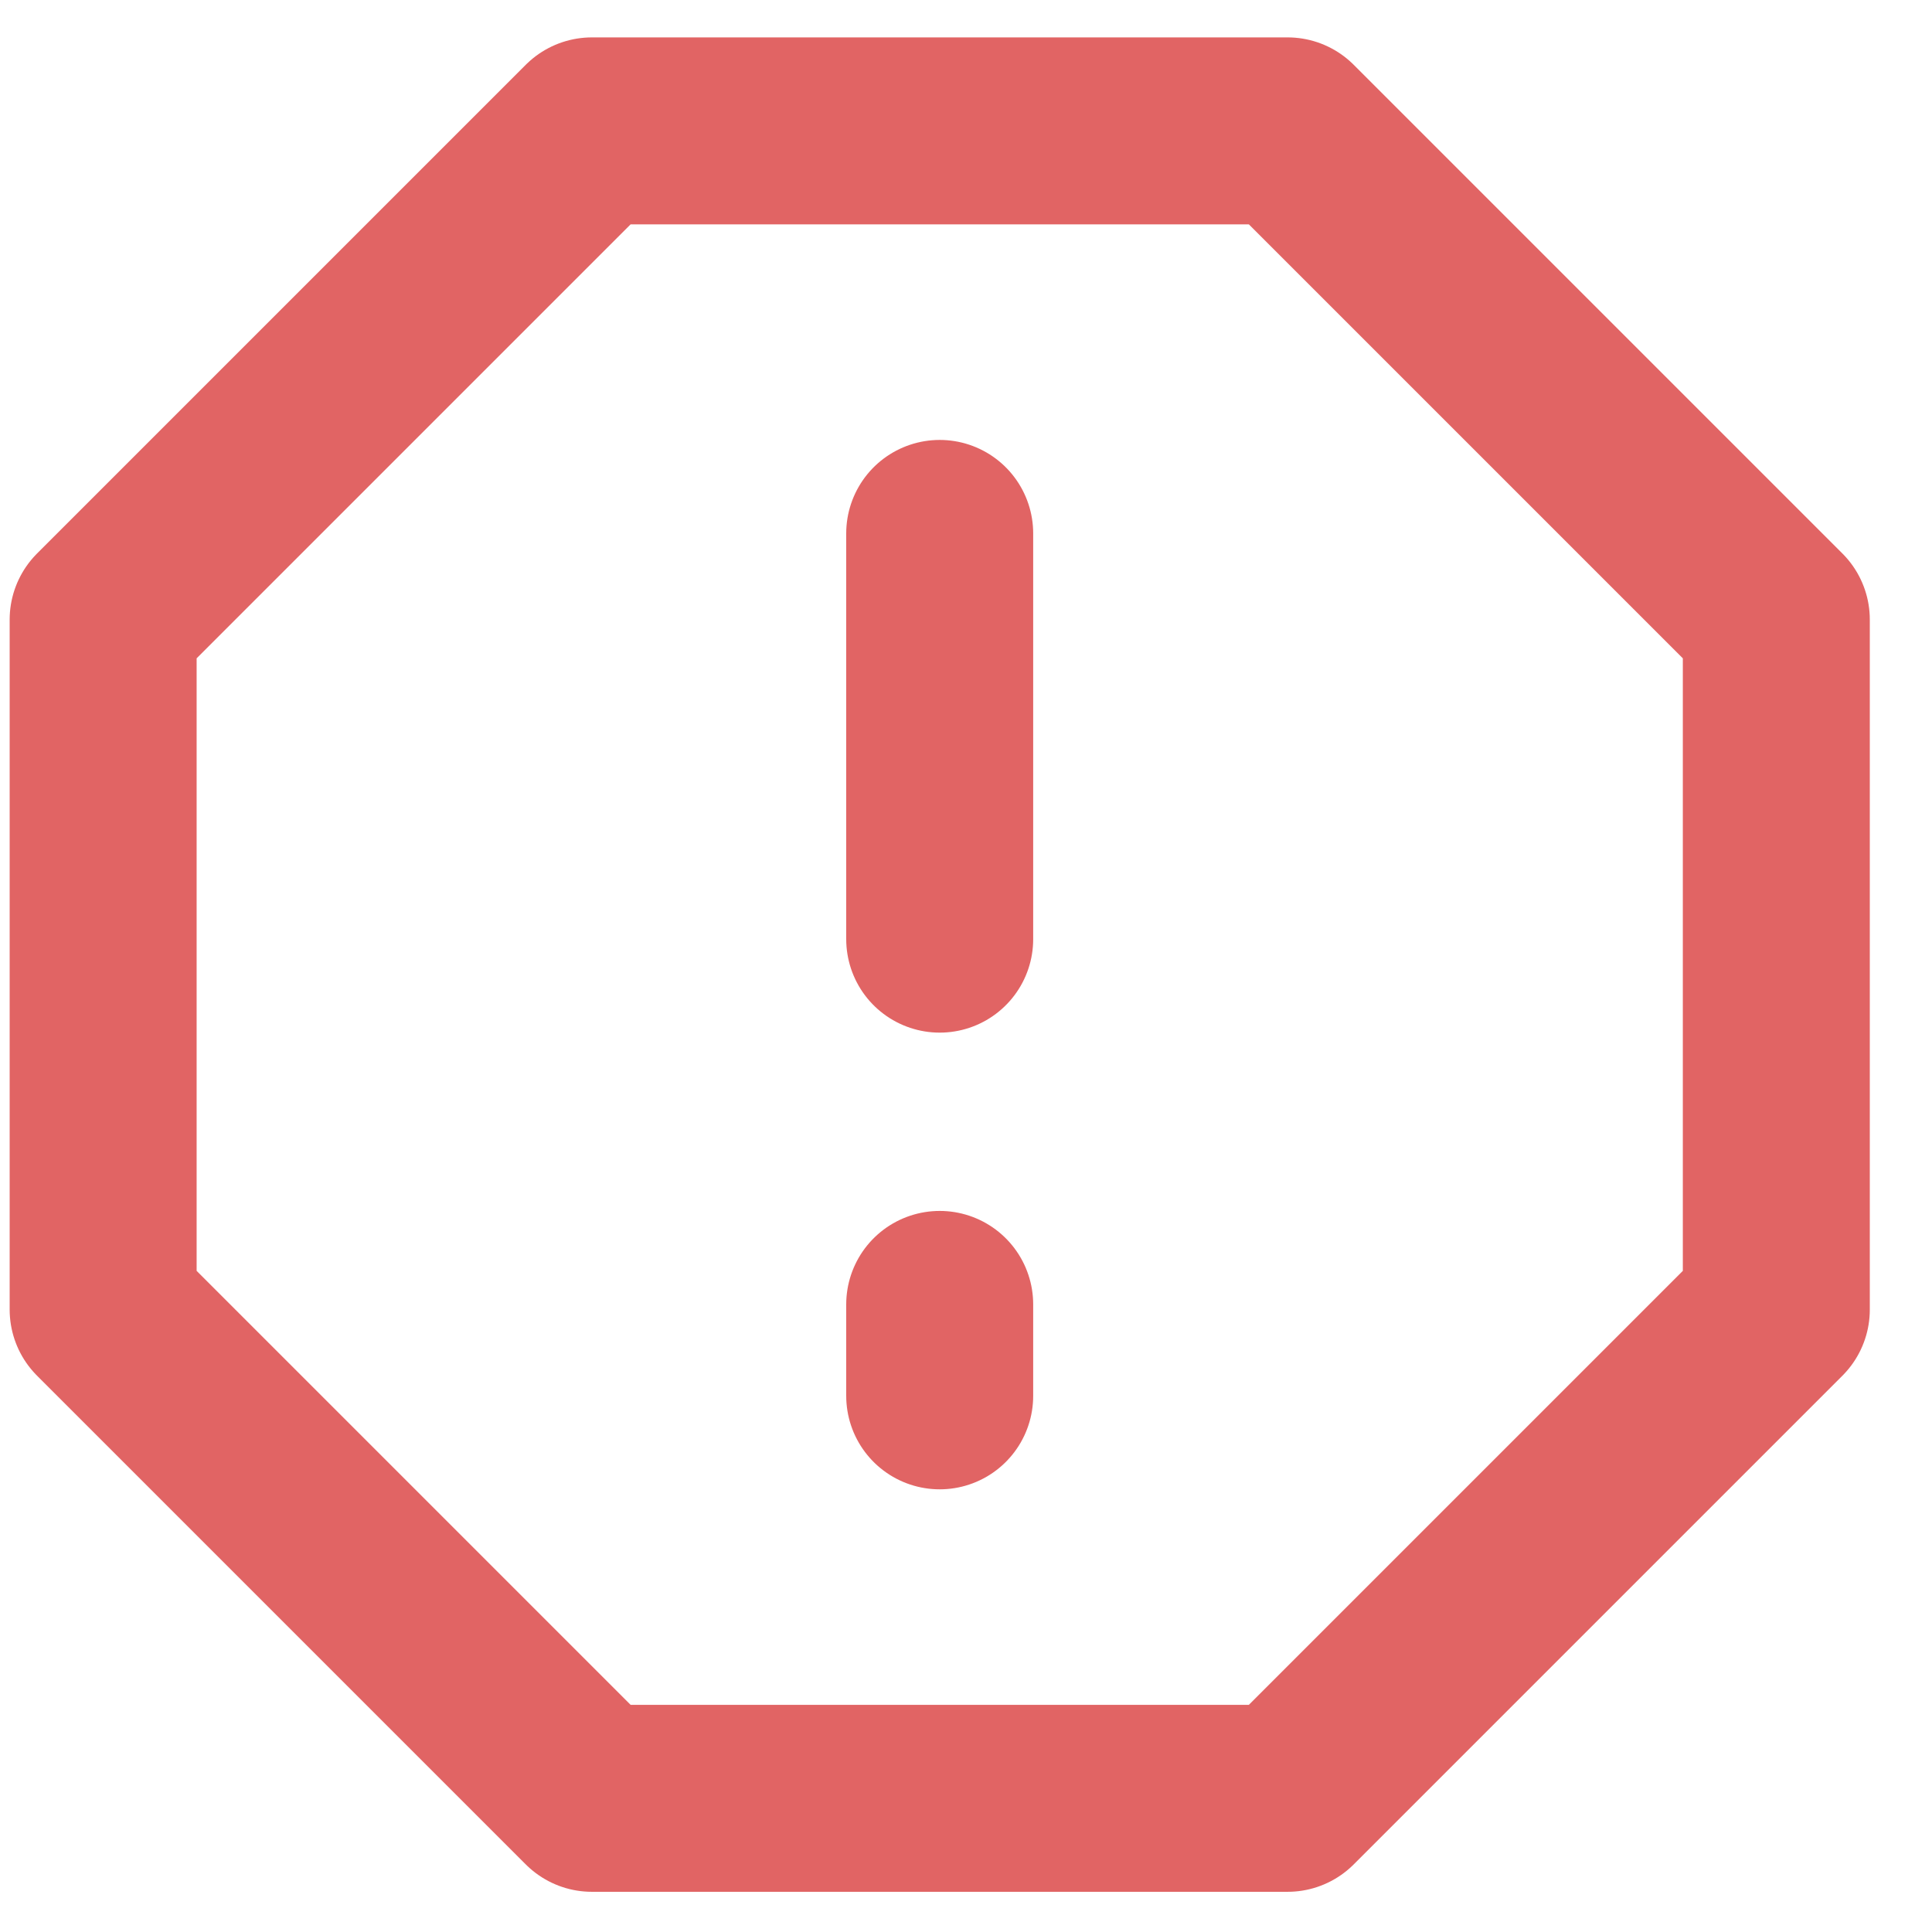
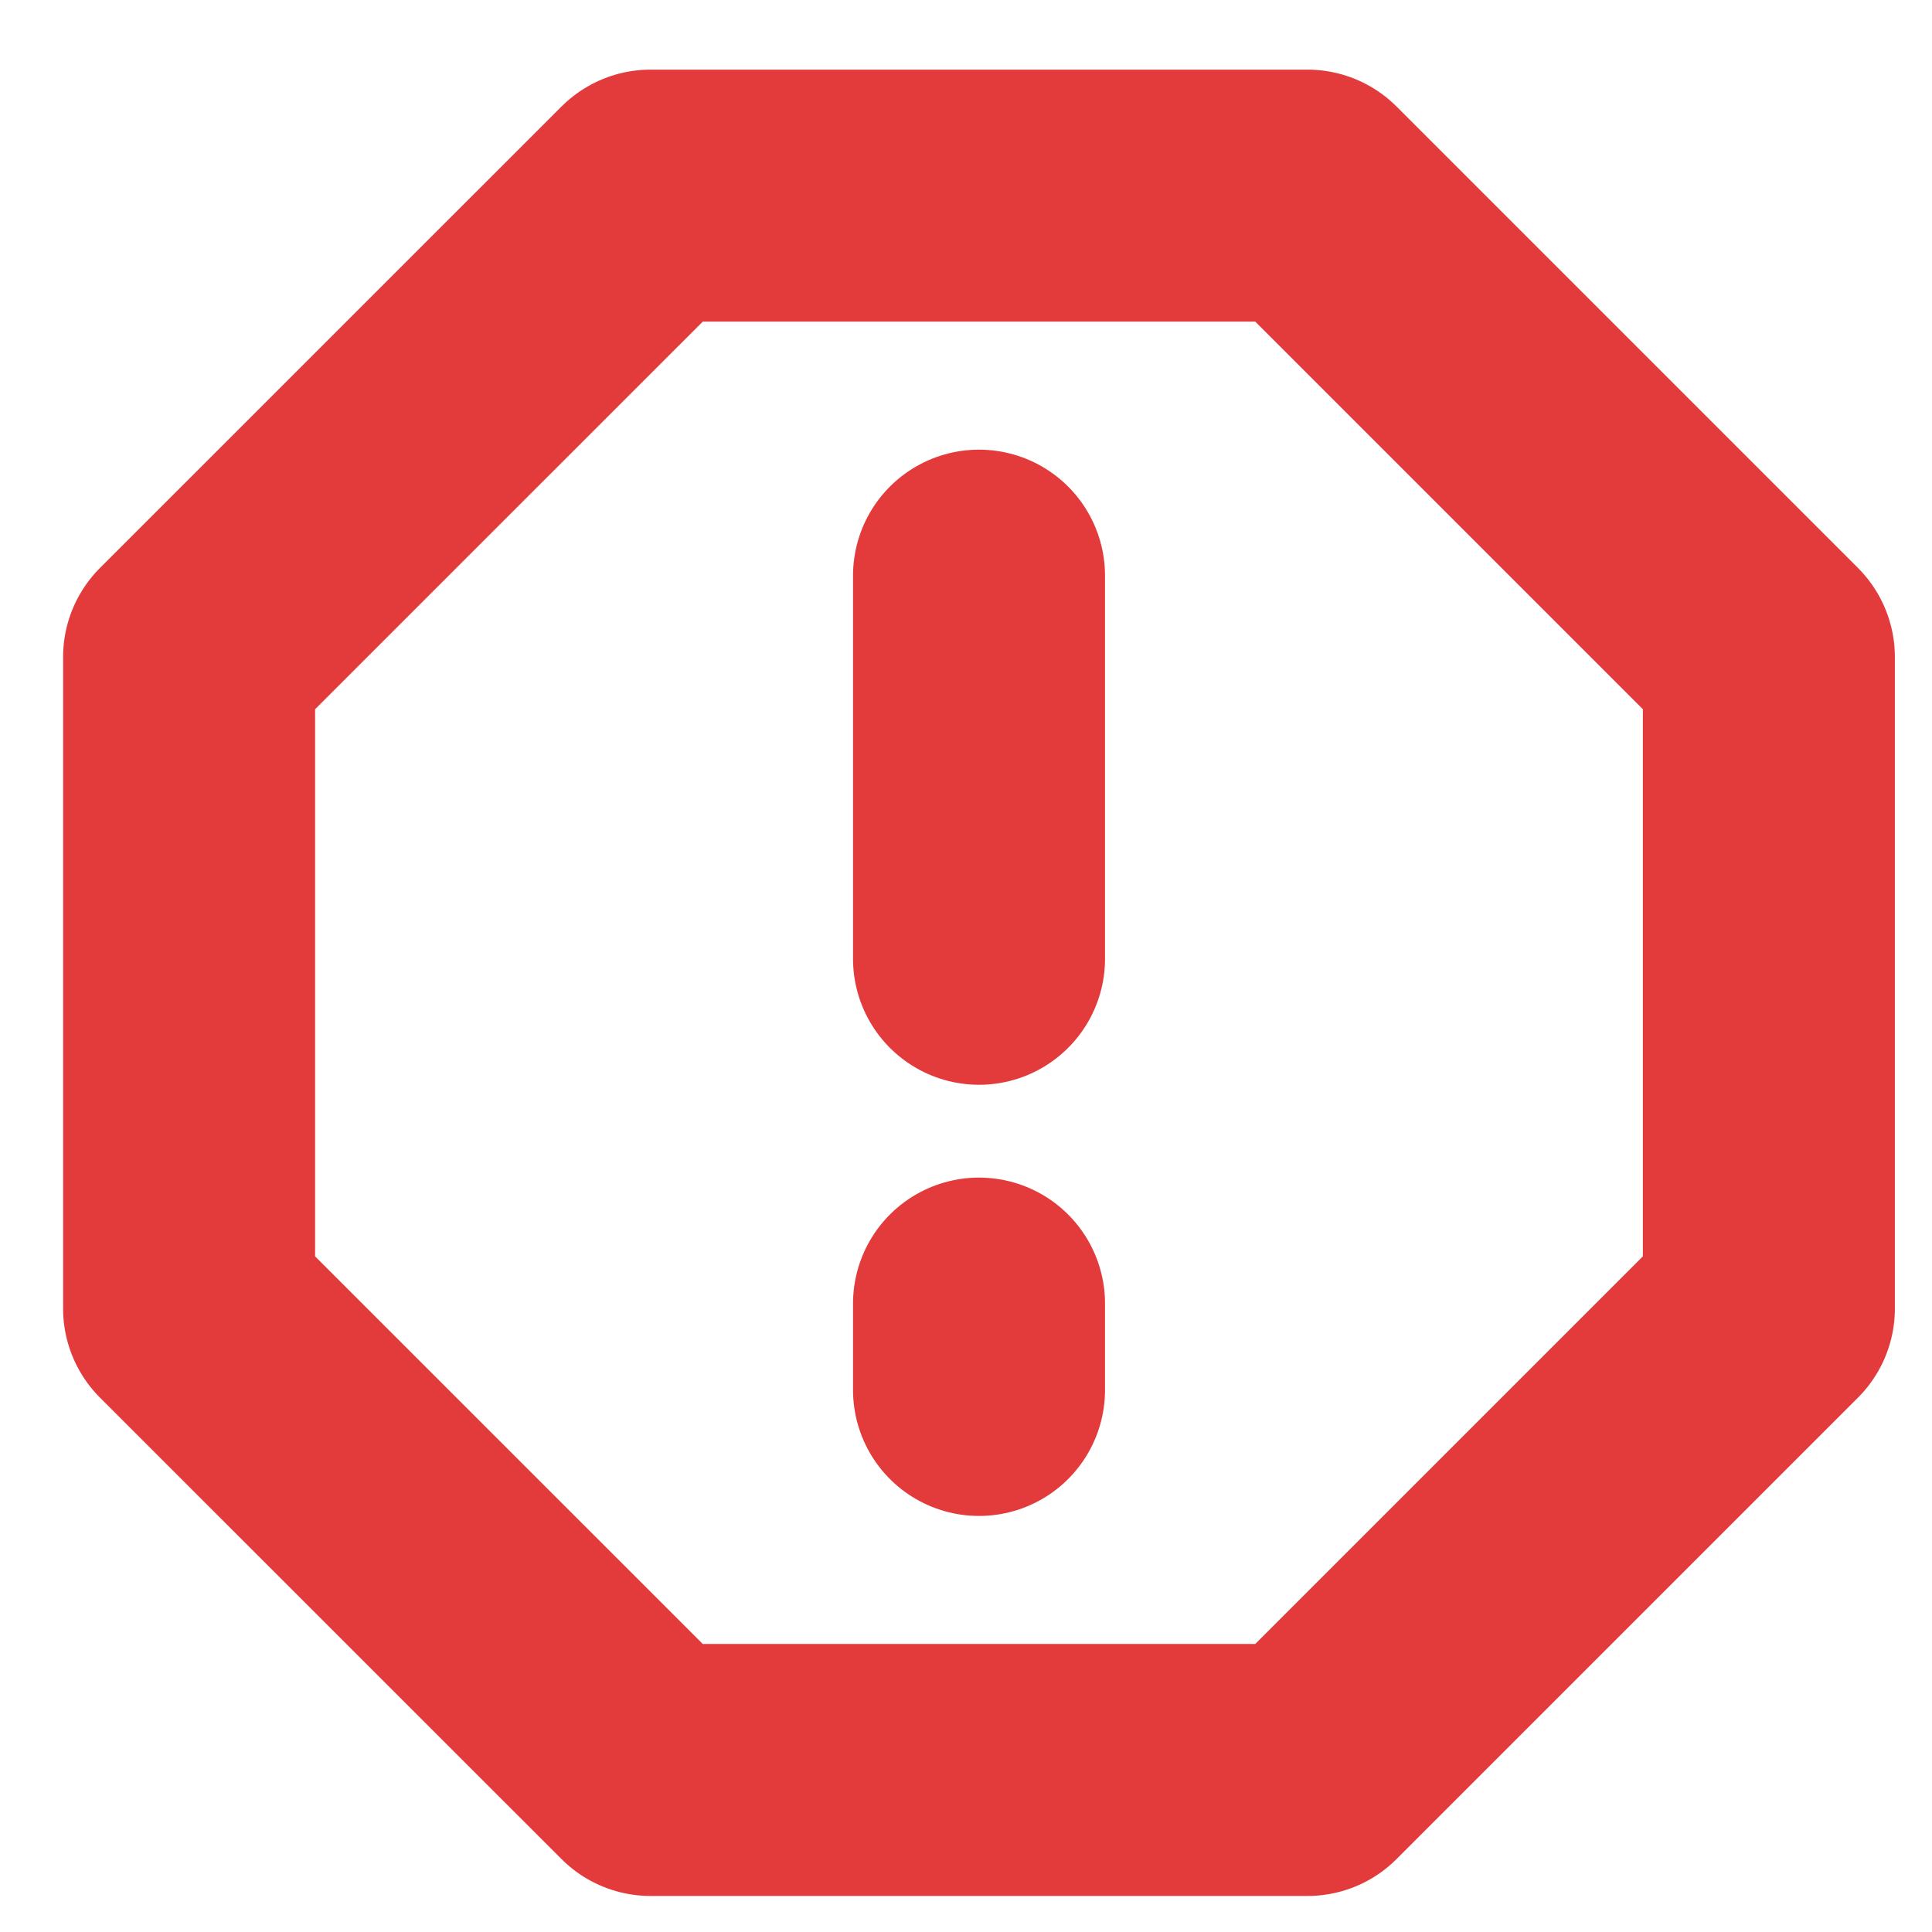
- <svg xmlns="http://www.w3.org/2000/svg" width="31" height="31" viewBox="0 0 31 31" fill="none">
-   <g id="alert">
-     <path id="Vector 10" d="M1.655 9.942L9.497 2.1H20.66L28.502 9.942V21.013L20.66 28.855H9.497L1.655 21.013V9.942Z" stroke="#E16464" stroke-width="3" stroke-linecap="round" stroke-linejoin="round" />
-     <path id="Vector 11" d="M15.078 8.559V15.069" stroke="#E16464" stroke-width="3" stroke-linecap="round" stroke-linejoin="round" />
-     <path id="Vector 12" d="M15.078 20.93V22.397" stroke="#E16464" stroke-width="3" stroke-linecap="round" stroke-linejoin="round" />
-   </g>
+ <svg xmlns="http://www.w3.org/2000/svg" width="23" height="23" viewBox="0 0 23 23" fill="none">
+   <path d="M2.251 7.822L7.745 2.329H15.565L21.058 7.822V15.578L15.565 21.071H7.745L2.251 15.578V7.822Z" stroke="#E33B3B" stroke-width="3" stroke-linecap="round" stroke-linejoin="round" />
+   <path d="M11.655 6.853V11.414" stroke="#E33B3B" stroke-width="3" stroke-linecap="round" stroke-linejoin="round" />
+   <path d="M11.655 15.519V16.547" stroke="#E33B3B" stroke-width="3" stroke-linecap="round" stroke-linejoin="round" />
</svg>
